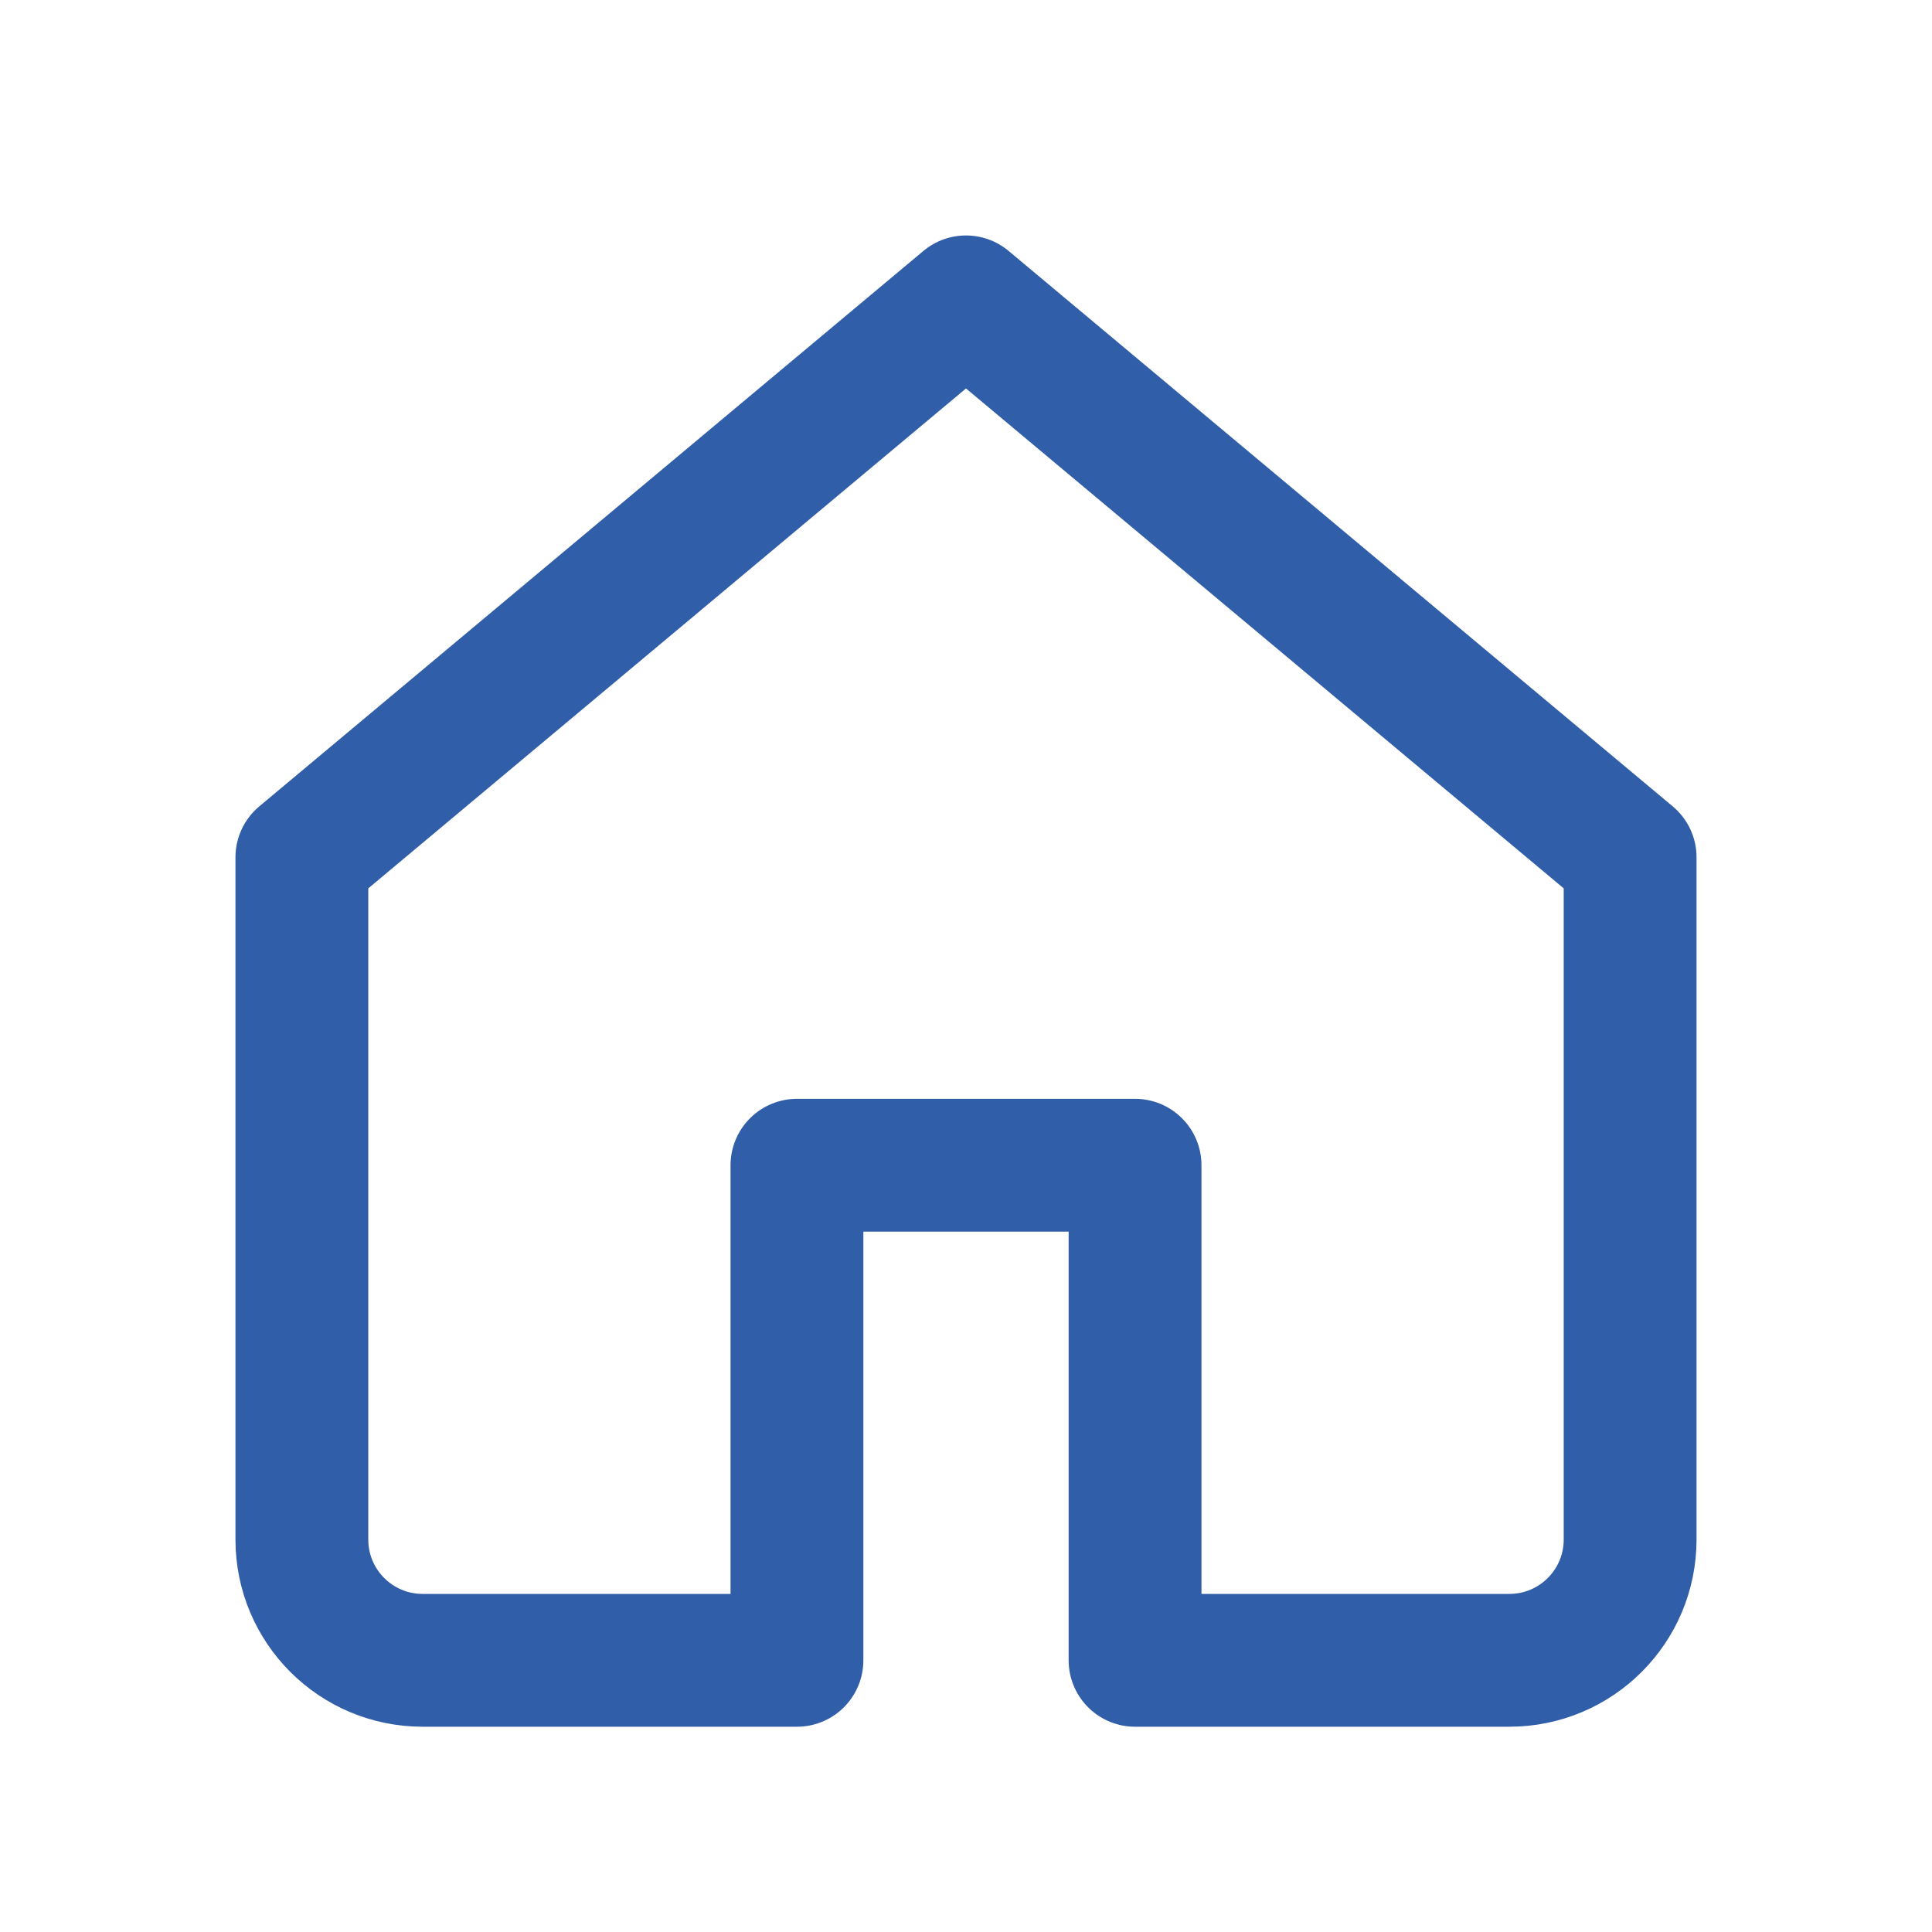
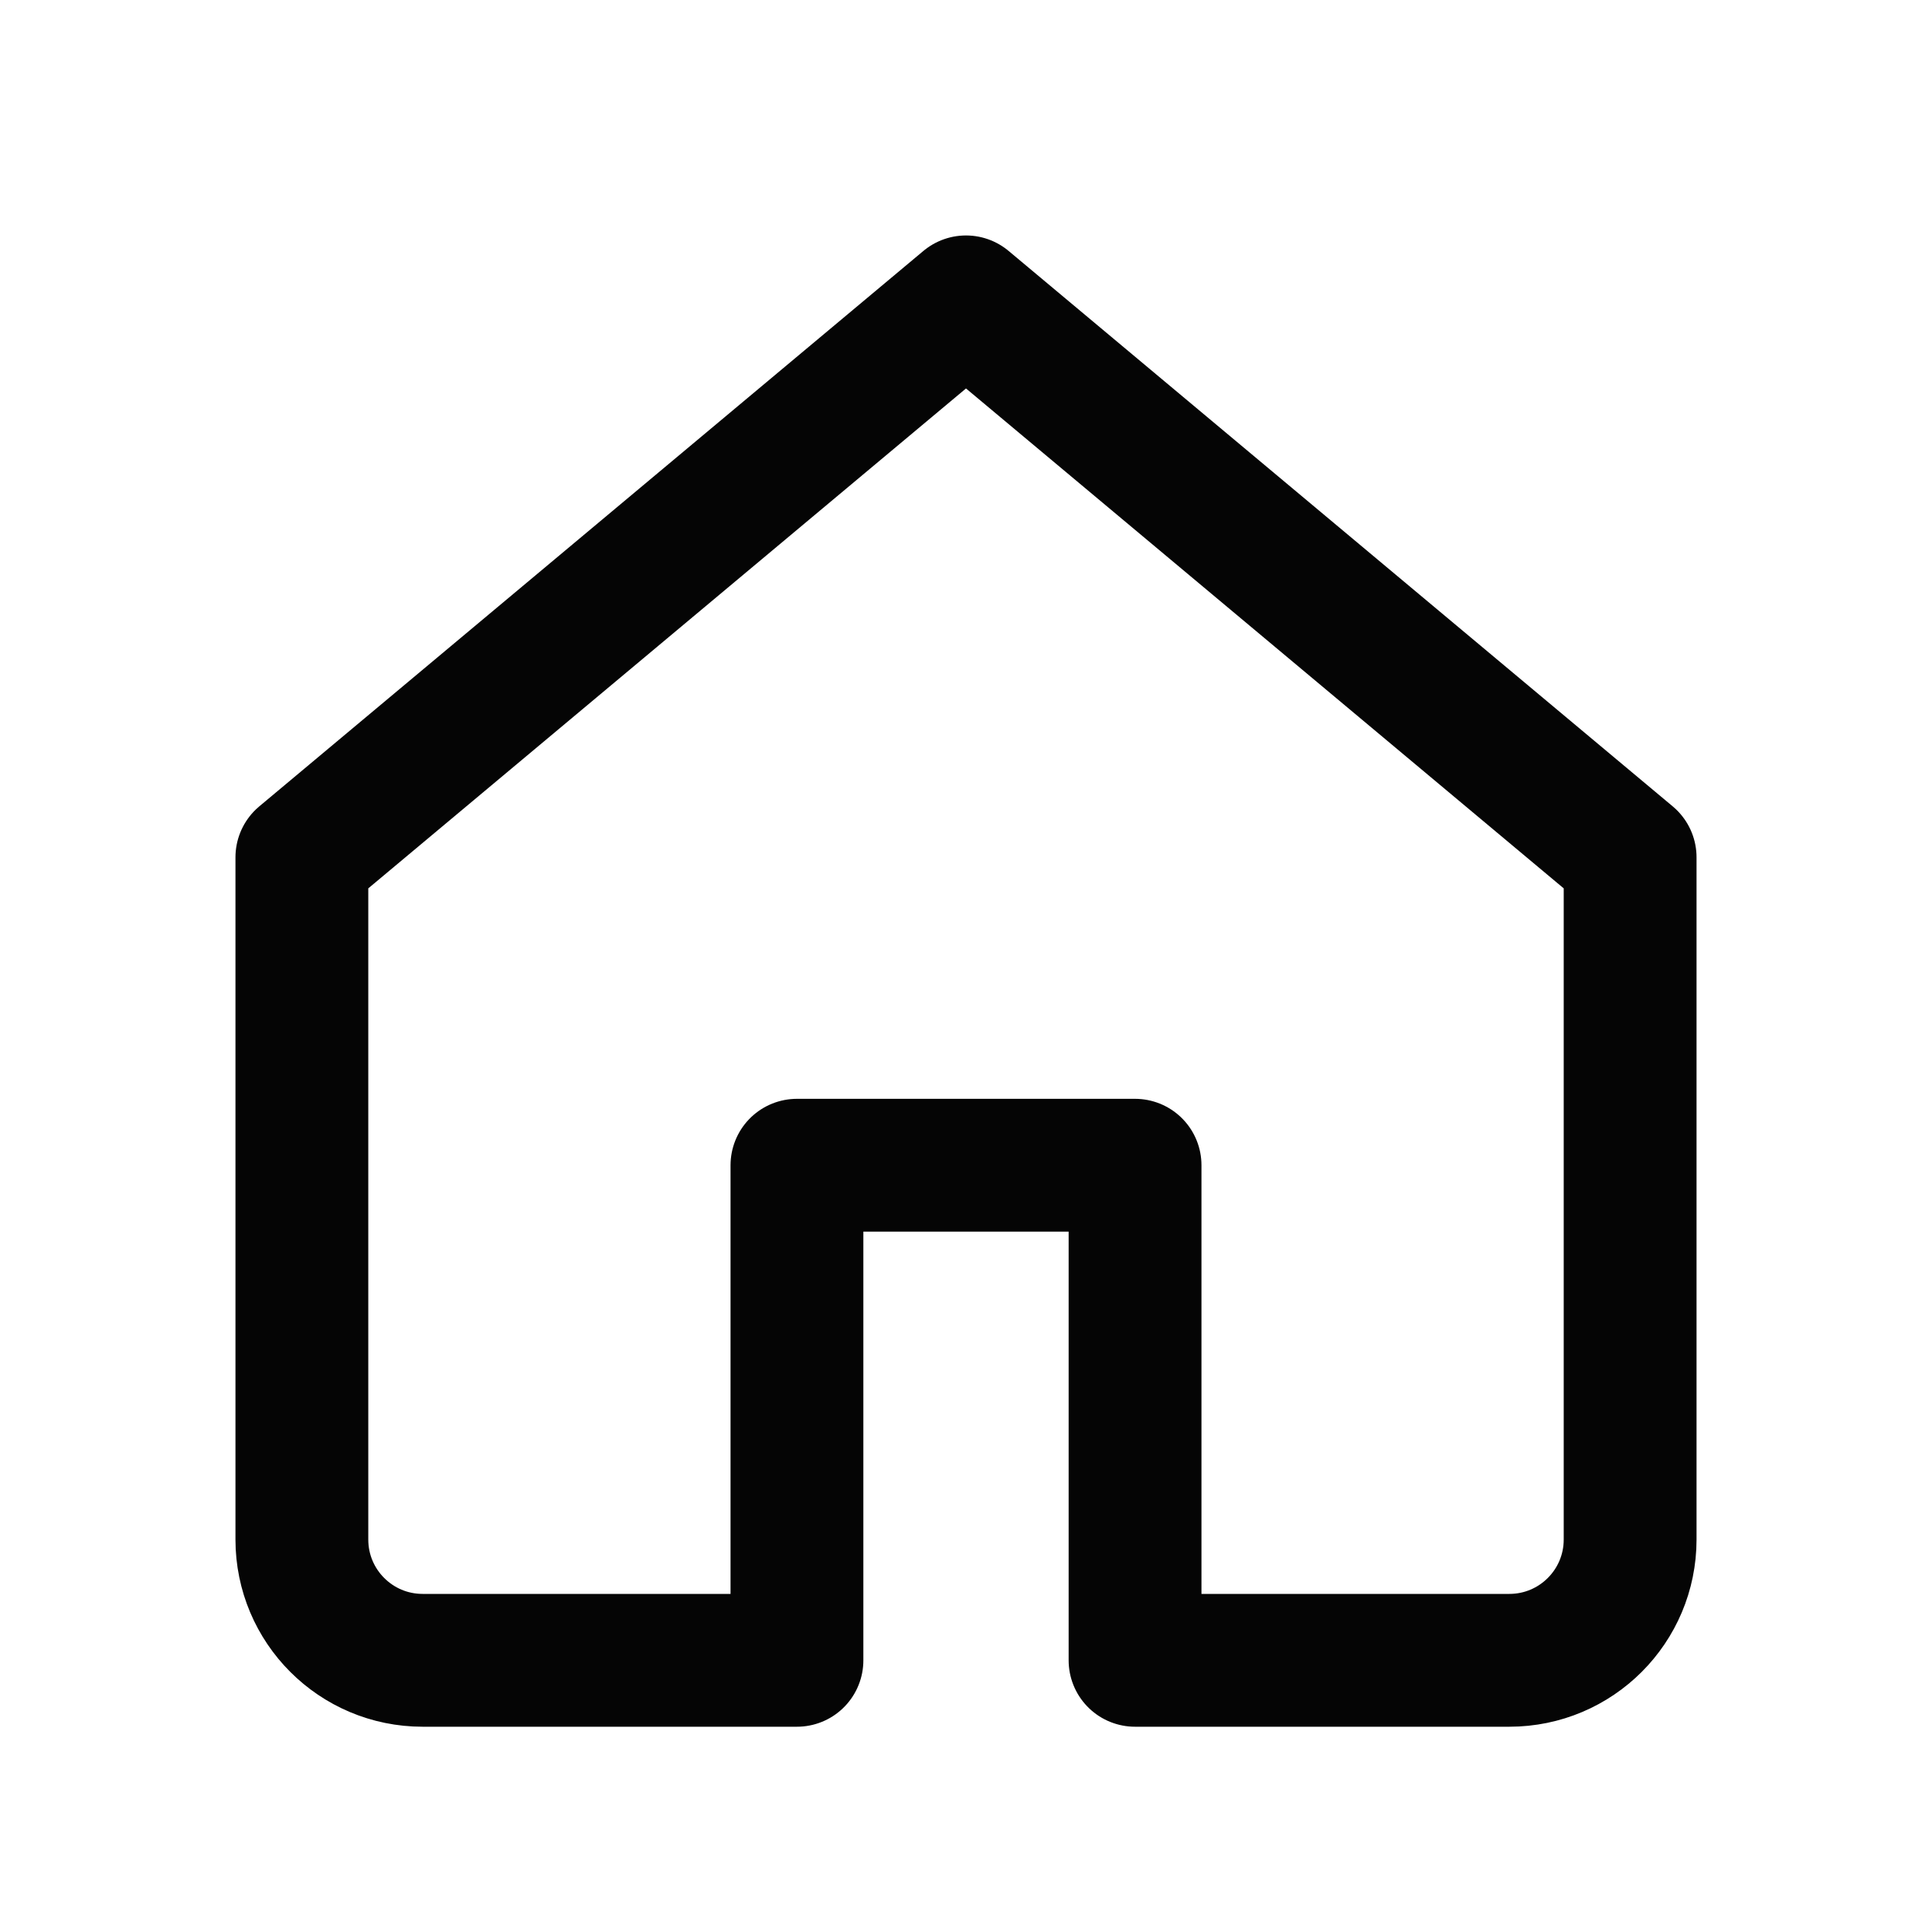
<svg xmlns="http://www.w3.org/2000/svg" viewBox="0 0 32 32" fill="none">
-   <path d="M5 14.2 16 5l11 9.2v11.3a2 2 0 0 1-2 2h-6.2v-8.2h-5.6v8.2H7a2 2 0 0 1-2-2V14.2Z" stroke="#315EA8" stroke-width="2.2" stroke-linecap="round" stroke-linejoin="round" />
+   <path d="M5 14.2 16 5l11 9.2v11.3a2 2 0 0 1-2 2h-6.2v-8.2h-5.6v8.2H7a2 2 0 0 1-2-2V14.2Z" stroke="#050505" stroke-width="2.2" stroke-linecap="round" stroke-linejoin="round" />
</svg>
